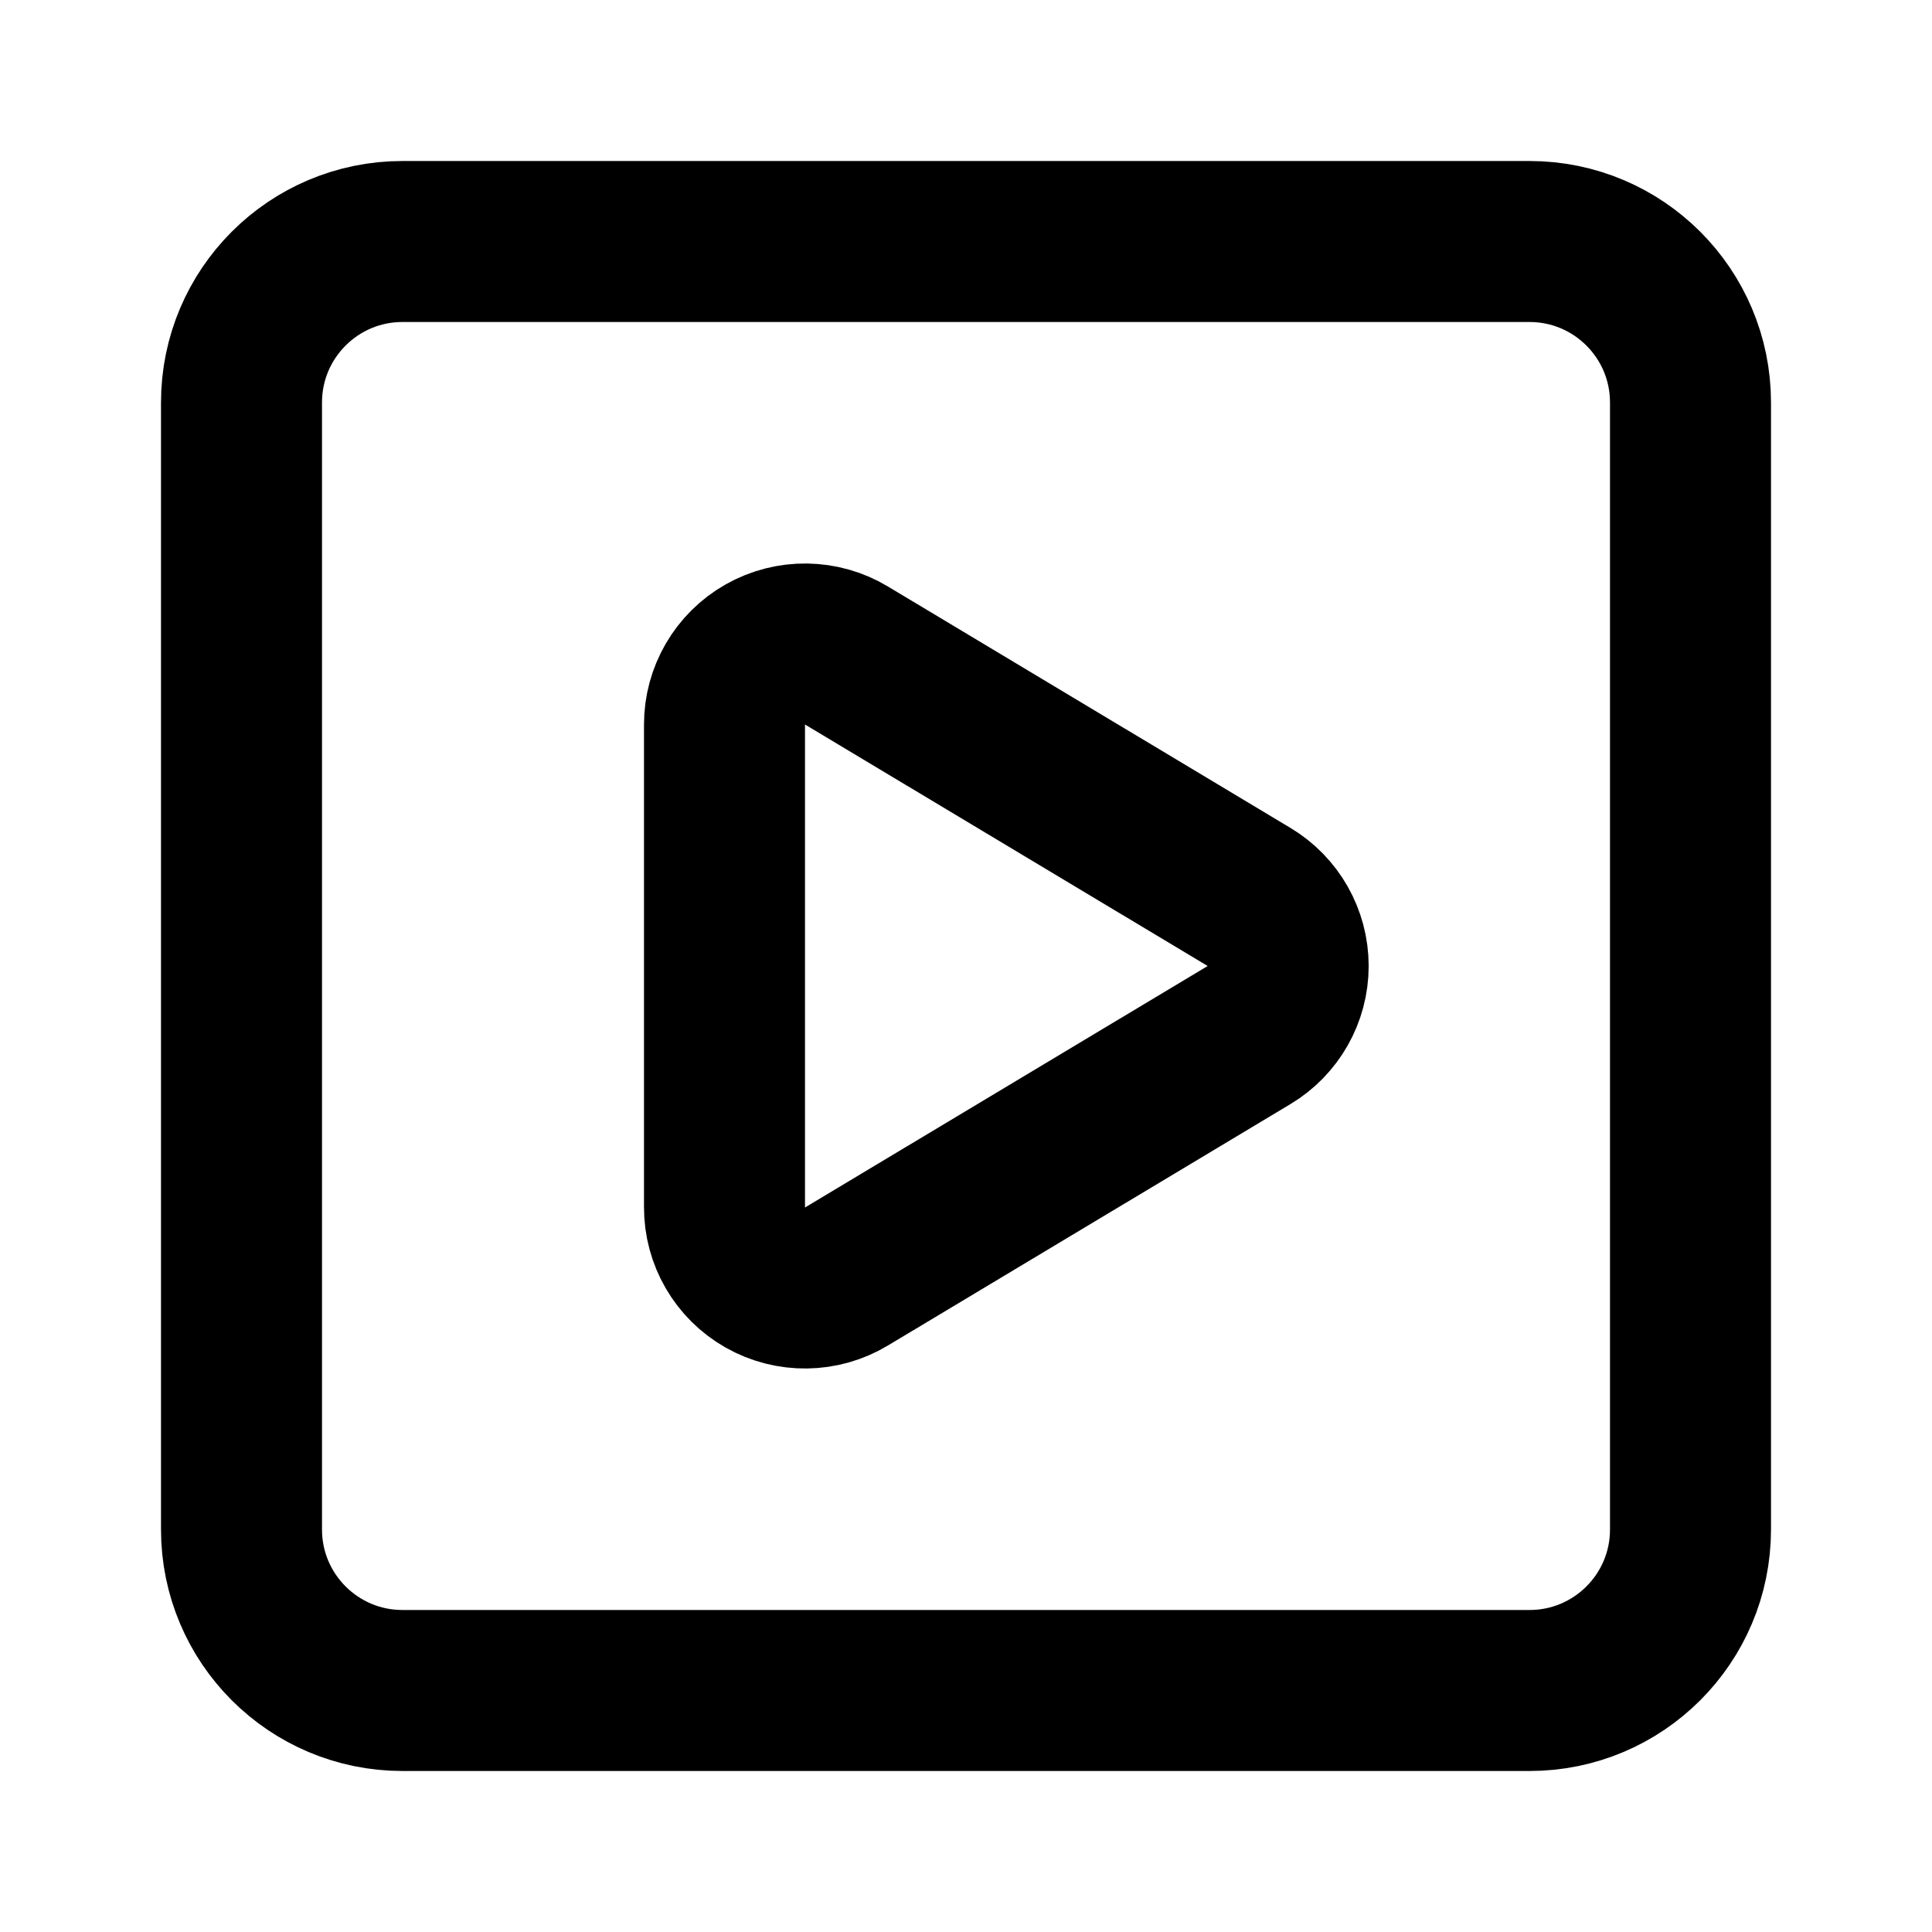
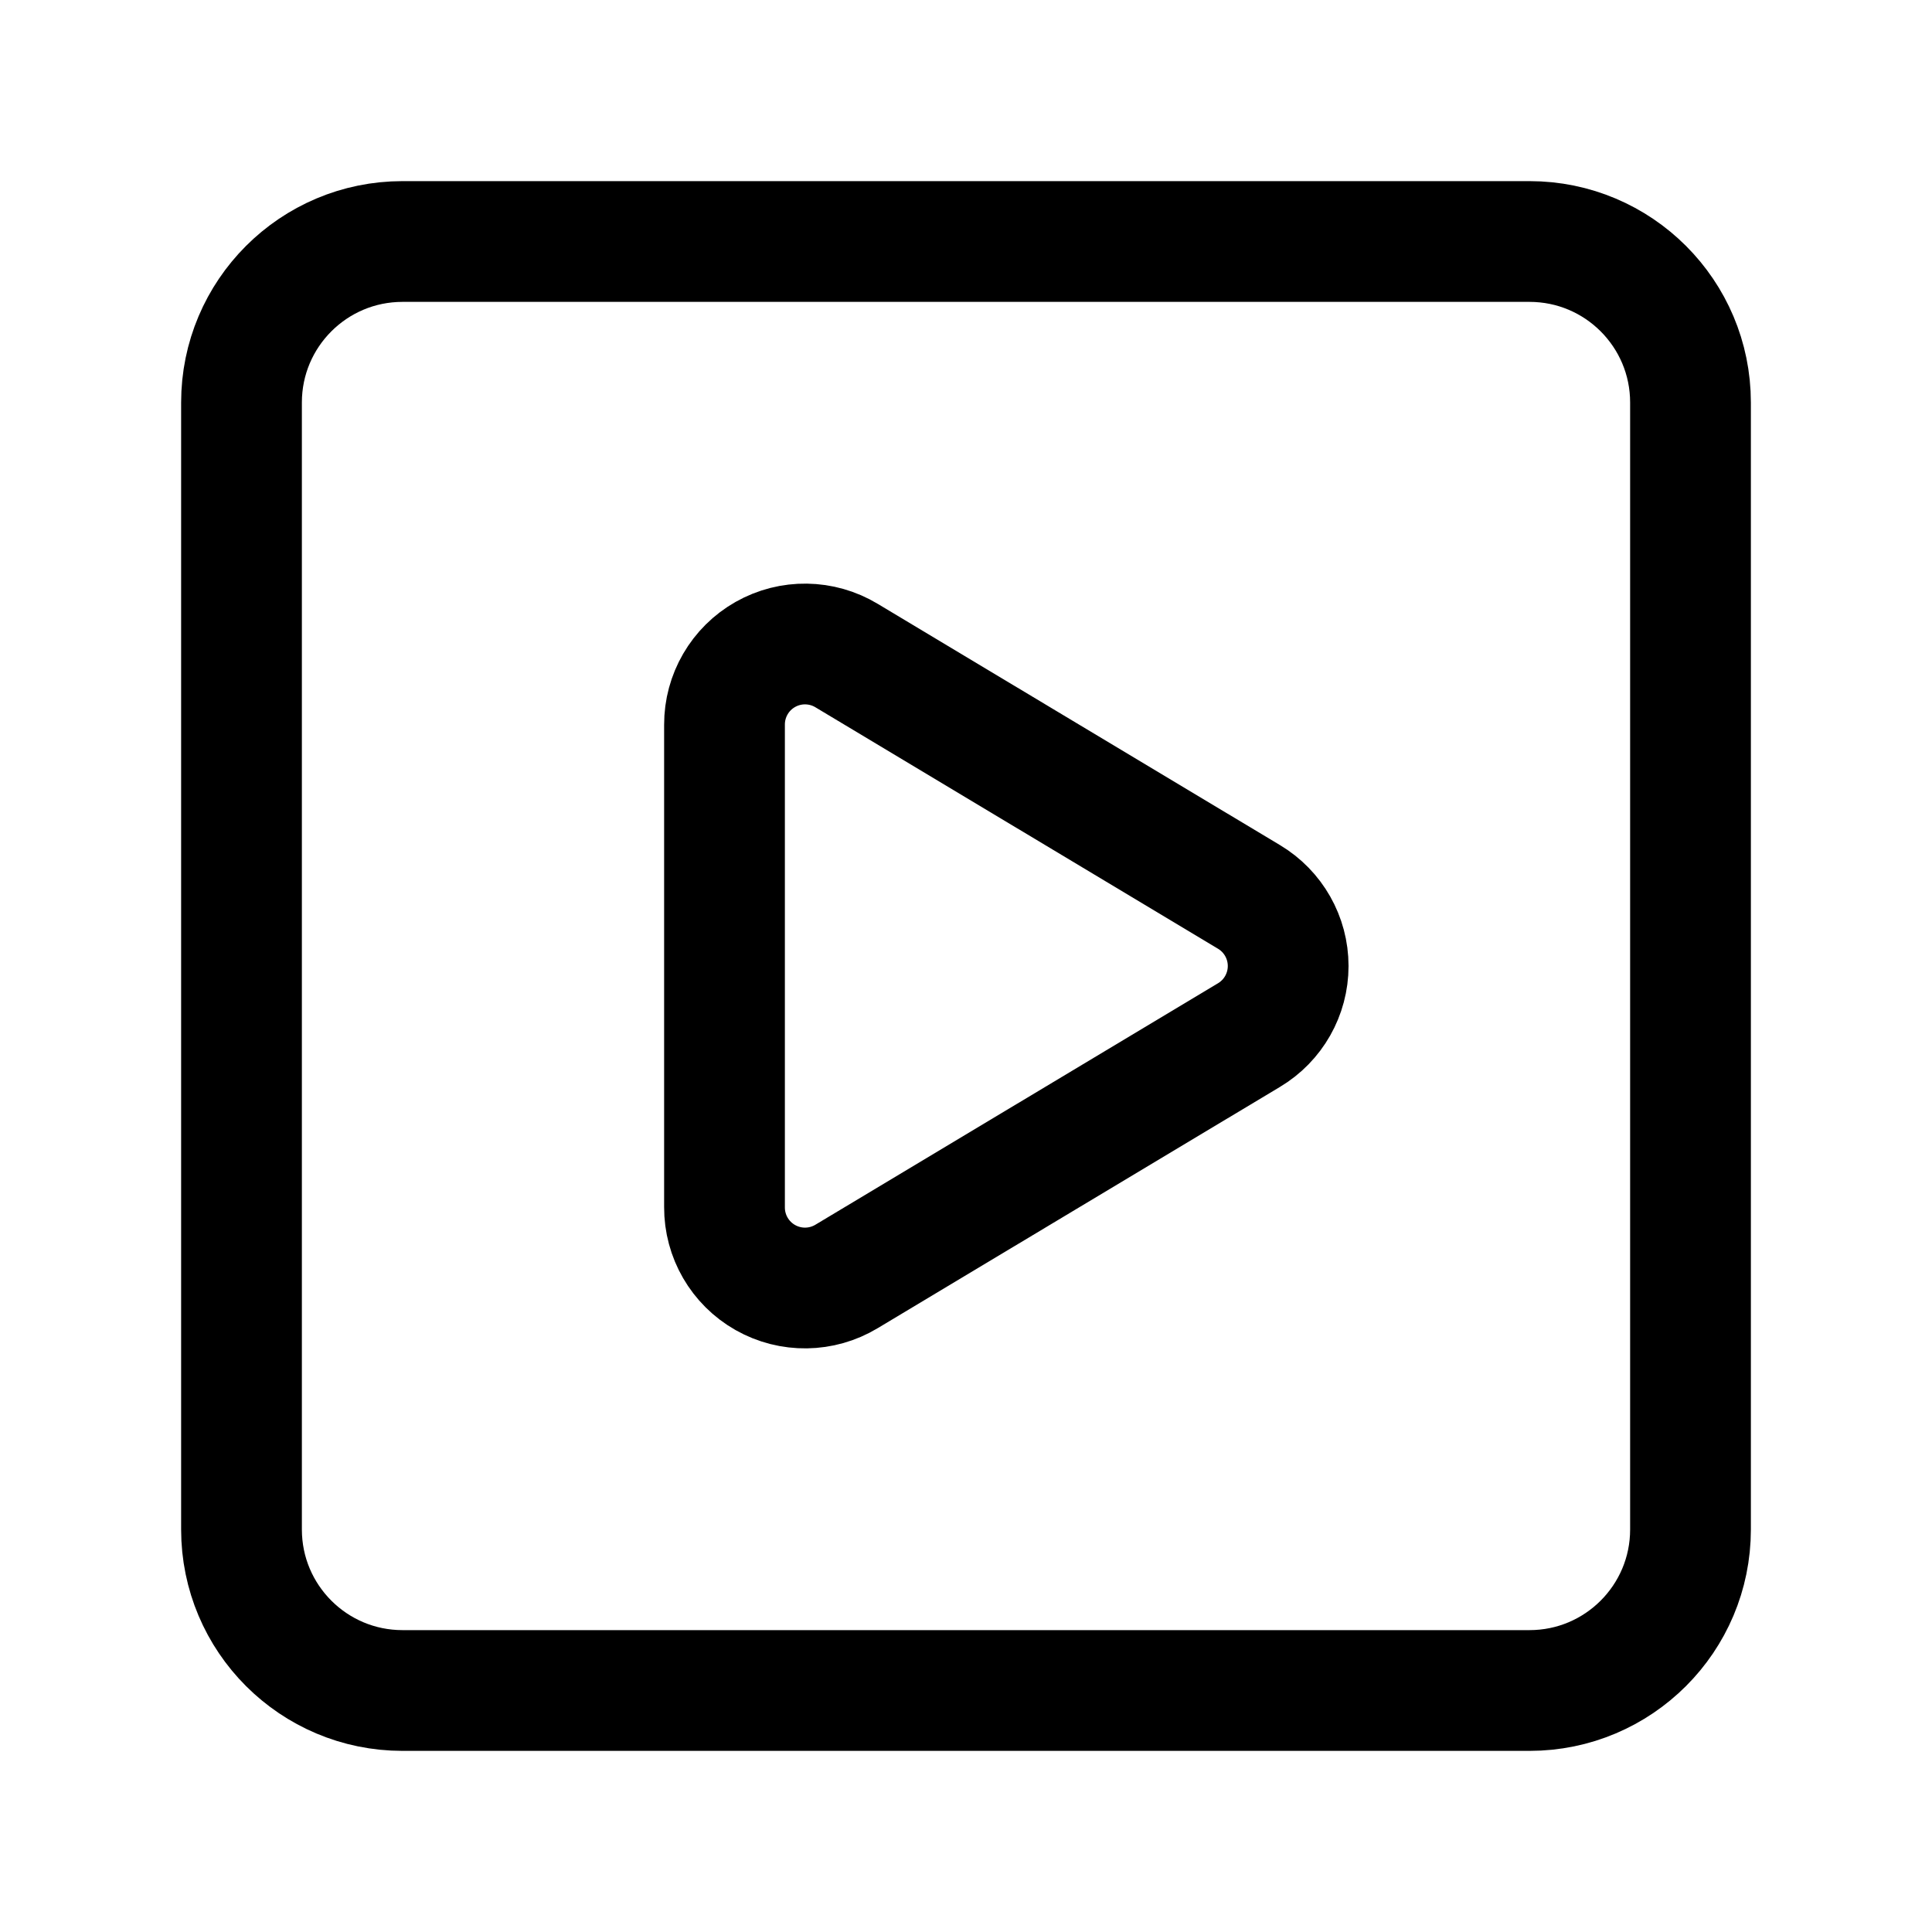
- <svg xmlns="http://www.w3.org/2000/svg" width="24" height="24" viewBox="0 0 24 24" fill="none" stroke="currentColor" stroke-width="2" stroke-linecap="round" stroke-linejoin="round">
+ <svg xmlns="http://www.w3.org/2000/svg" width="24" height="24" viewBox="0 0 24 24" fill="none" stroke="currentColor" stroke-width="1.5" stroke-linecap="round" stroke-linejoin="round">
  <rect x="3" y="3" width="18" height="18" rx="2" />
  <path d="M9 9.003a1 1 0 0 1 1.517-.859l4.997 2.997a1 1 0 0 1 0 1.718l-4.997 2.997A1 1 0 0 1 9 14.996z" />
</svg>
